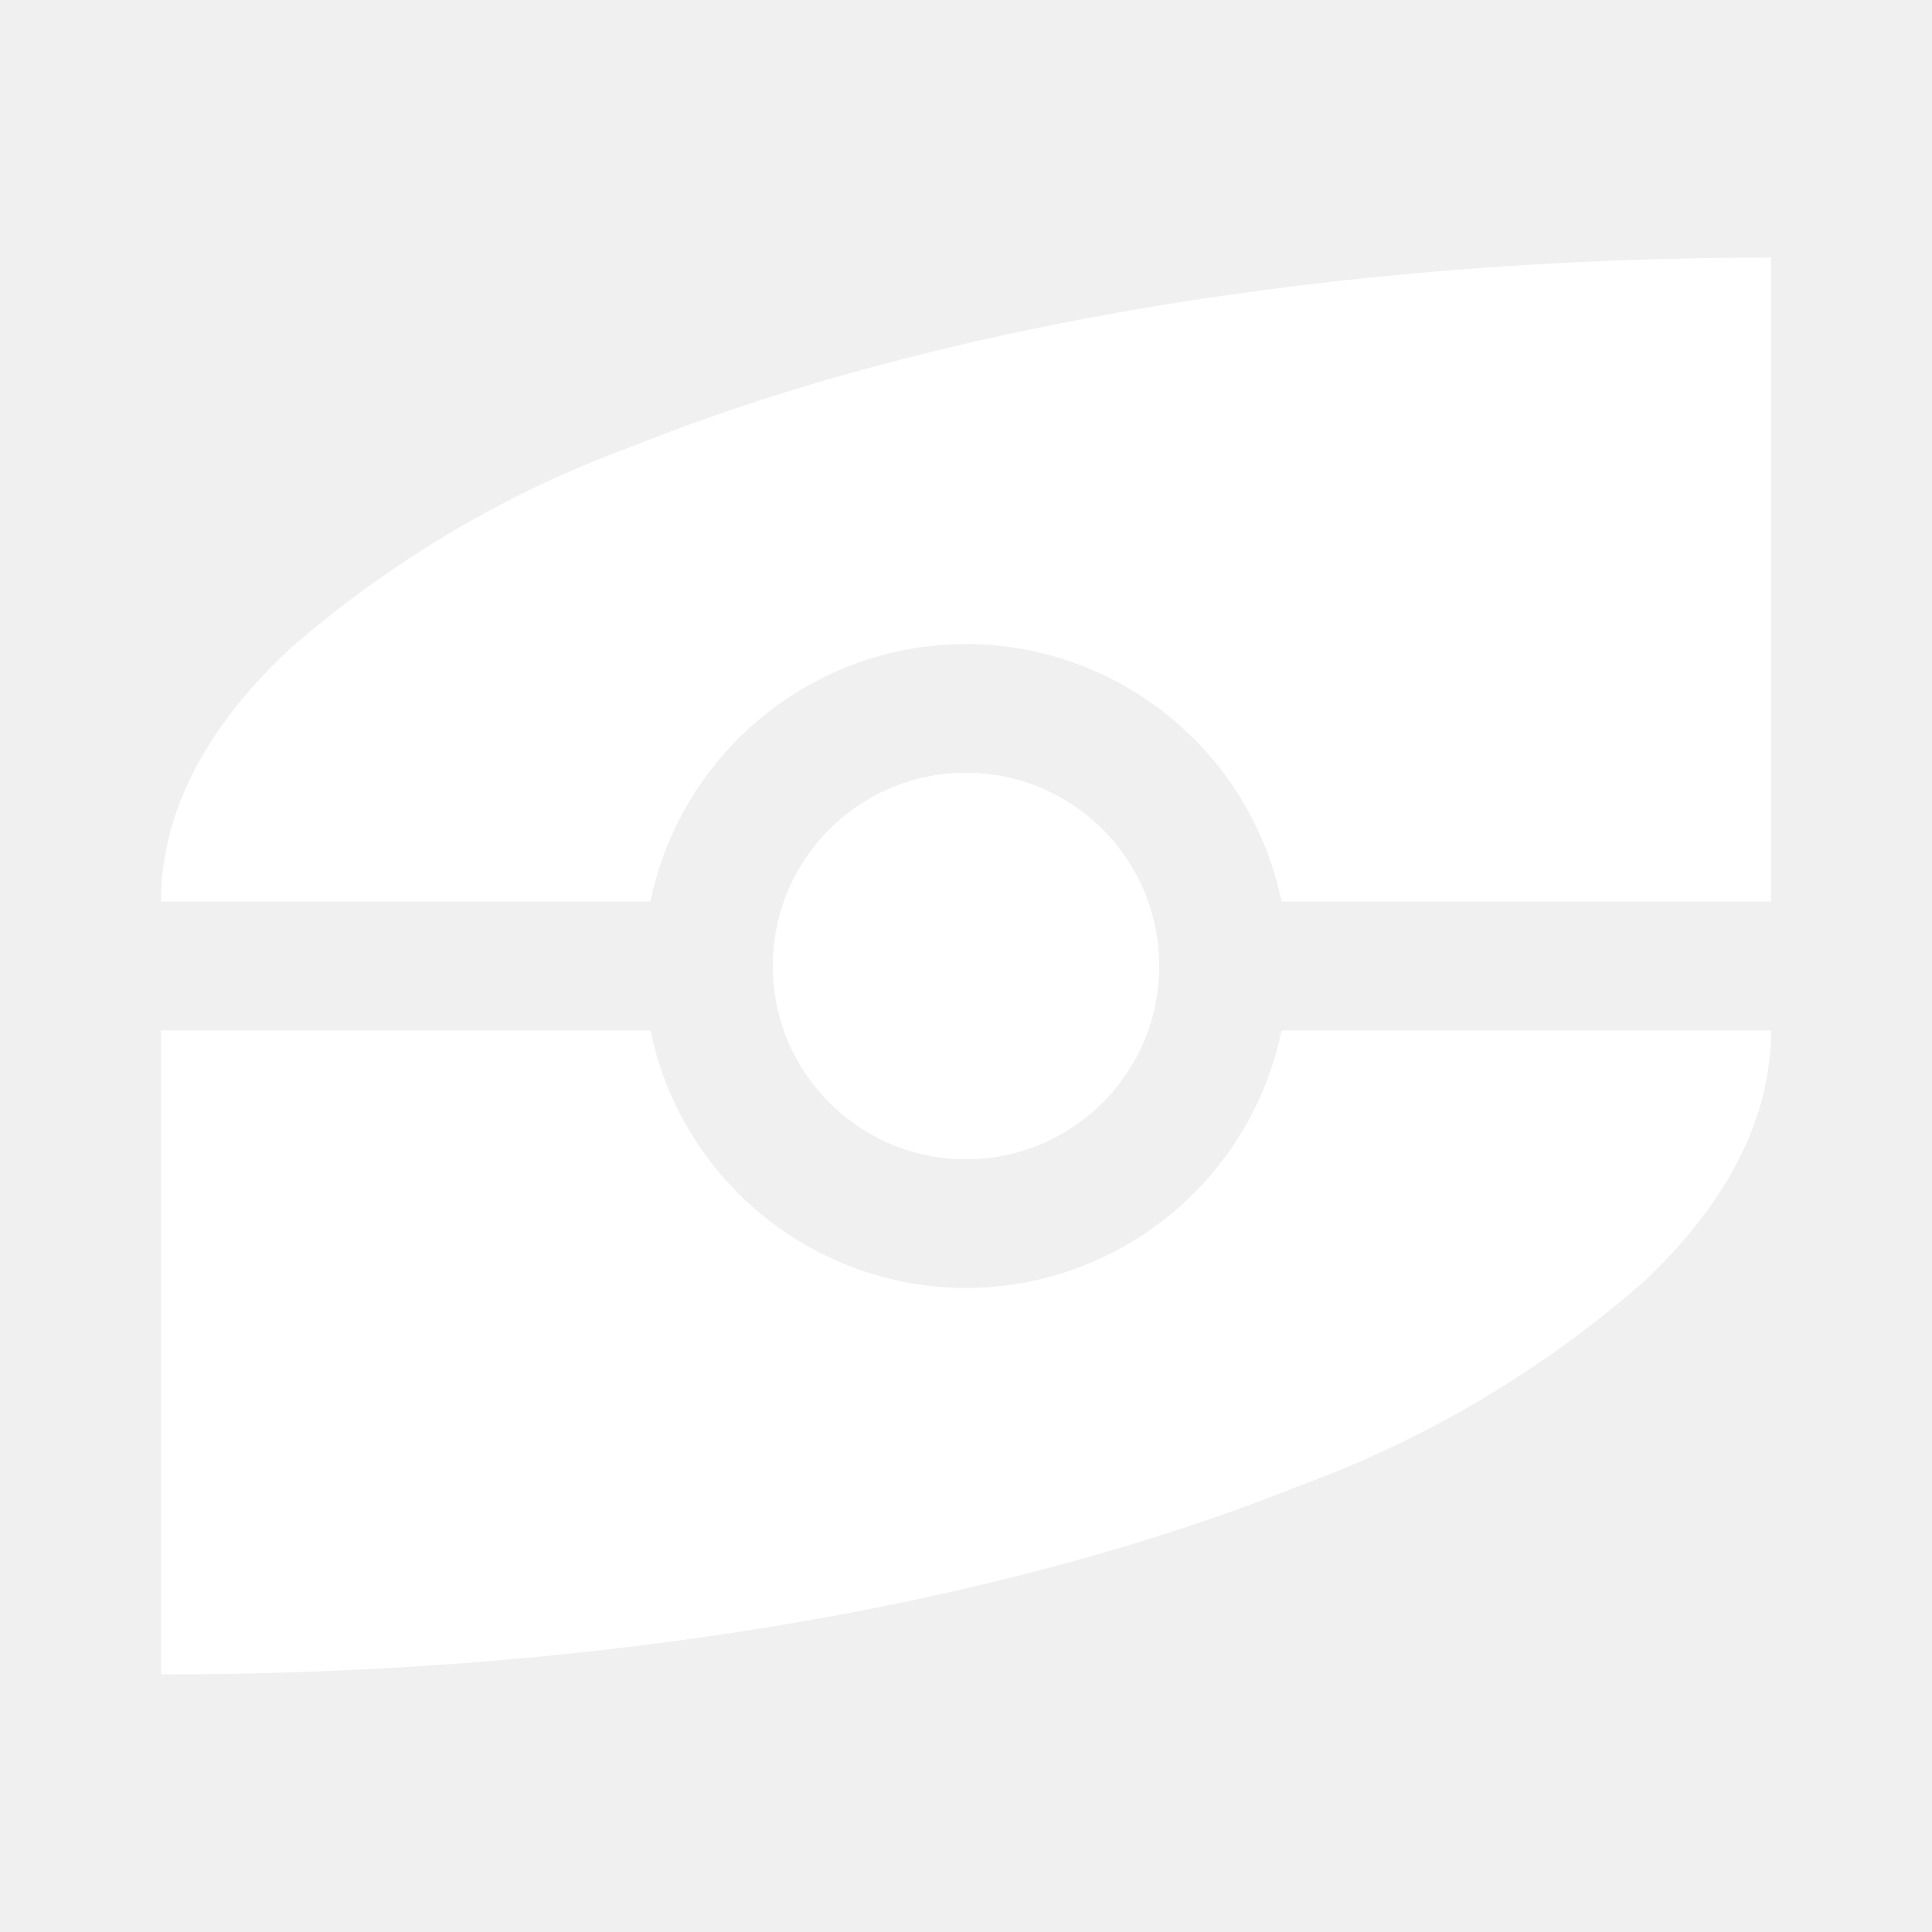
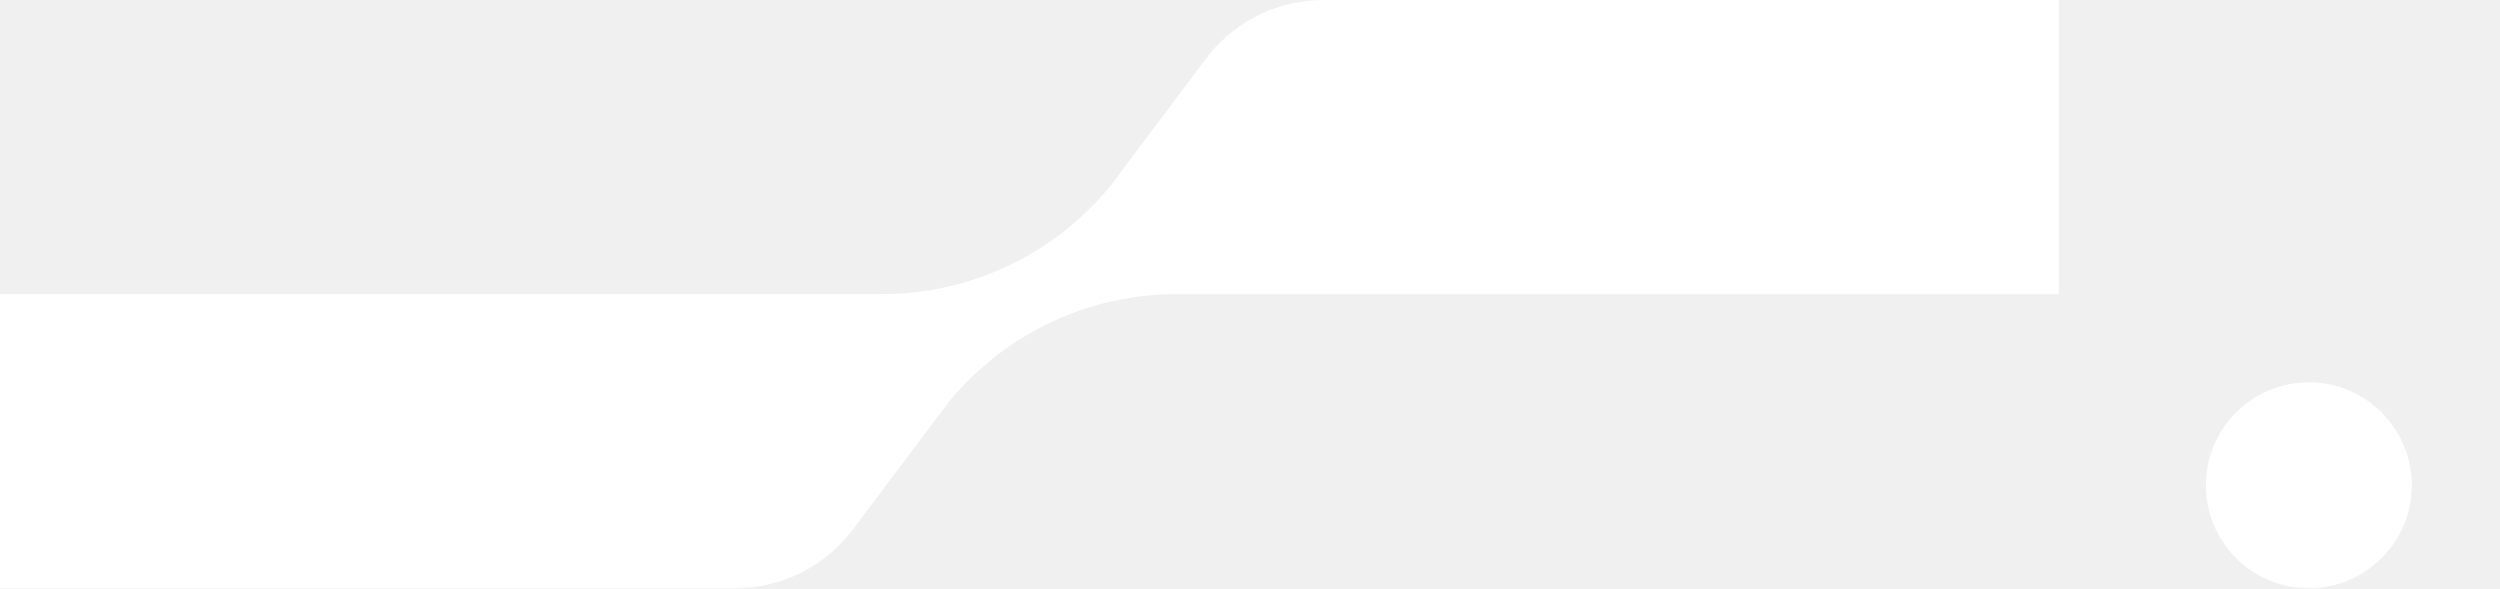
- <svg xmlns="http://www.w3.org/2000/svg" width="60" height="60" viewBox="0 0 60 60">
+ <svg xmlns="http://www.w3.org/2000/svg" width="85" height="20" viewBox="0 0 85 20">
  <defs>
    <clipPath id="clip-sound-logo">
-       <rect width="60" height="60" />
+       <rect width="85" height="20" />
    </clipPath>
  </defs>
  <g id="sound-logo" clip-path="url(#clip-sound-logo)">
-     <path id="Subtraction_85" data-name="Subtraction 85" d="M351-117h0v-20h15.2a10.026,10.026,0,0,0,9.8,8,10.027,10.027,0,0,0,9.8-8H401c0,2.7-1.322,5.32-3.929,7.785a33.908,33.908,0,0,1-10.715,6.357C376.912-119.08,364.356-117,351-117Zm25-16a6.015,6.015,0,0,1-5.658-4h11.314A6.014,6.014,0,0,1,376-133Zm-9.8-8H351c0-2.7,1.322-5.32,3.929-7.785a33.909,33.909,0,0,1,10.715-6.357c9.444-3.777,22-5.858,35.356-5.858v20H385.8a10.026,10.026,0,0,0-9.8-8,10.027,10.027,0,0,0-9.8,8Zm15.456,0H370.343A6.015,6.015,0,0,1,376-145a6.014,6.014,0,0,1,5.656,4Z" transform="translate(-346 169)" fill="#fff" />
-     <circle id="Ellipse_454" data-name="Ellipse 454" cx="6" cy="6" r="6" transform="translate(24 24)" fill="#fff" />
+     <path id="Path_1249" data-name="Path 1249" d="M70,10V20H40a10.015,10.015,0,0,0-7.72,3.64l-.29.38L30,26.67l-.85,1.13-.29.38A5.007,5.007,0,0,1,25,30H0V20H30a10.015,10.015,0,0,0,7.72-3.64c.1-.12.2-.25.29-.38L40,13.33l.85-1.13.29-.38A5.007,5.007,0,0,1,45,10Z" transform="translate(0 -10)" fill="#fff" />
+     <circle id="Ellipse_450" data-name="Ellipse 450" cx="3.5" cy="3.5" r="3.5" transform="translate(75 13)" fill="#fff" />
  </g>
</svg>
